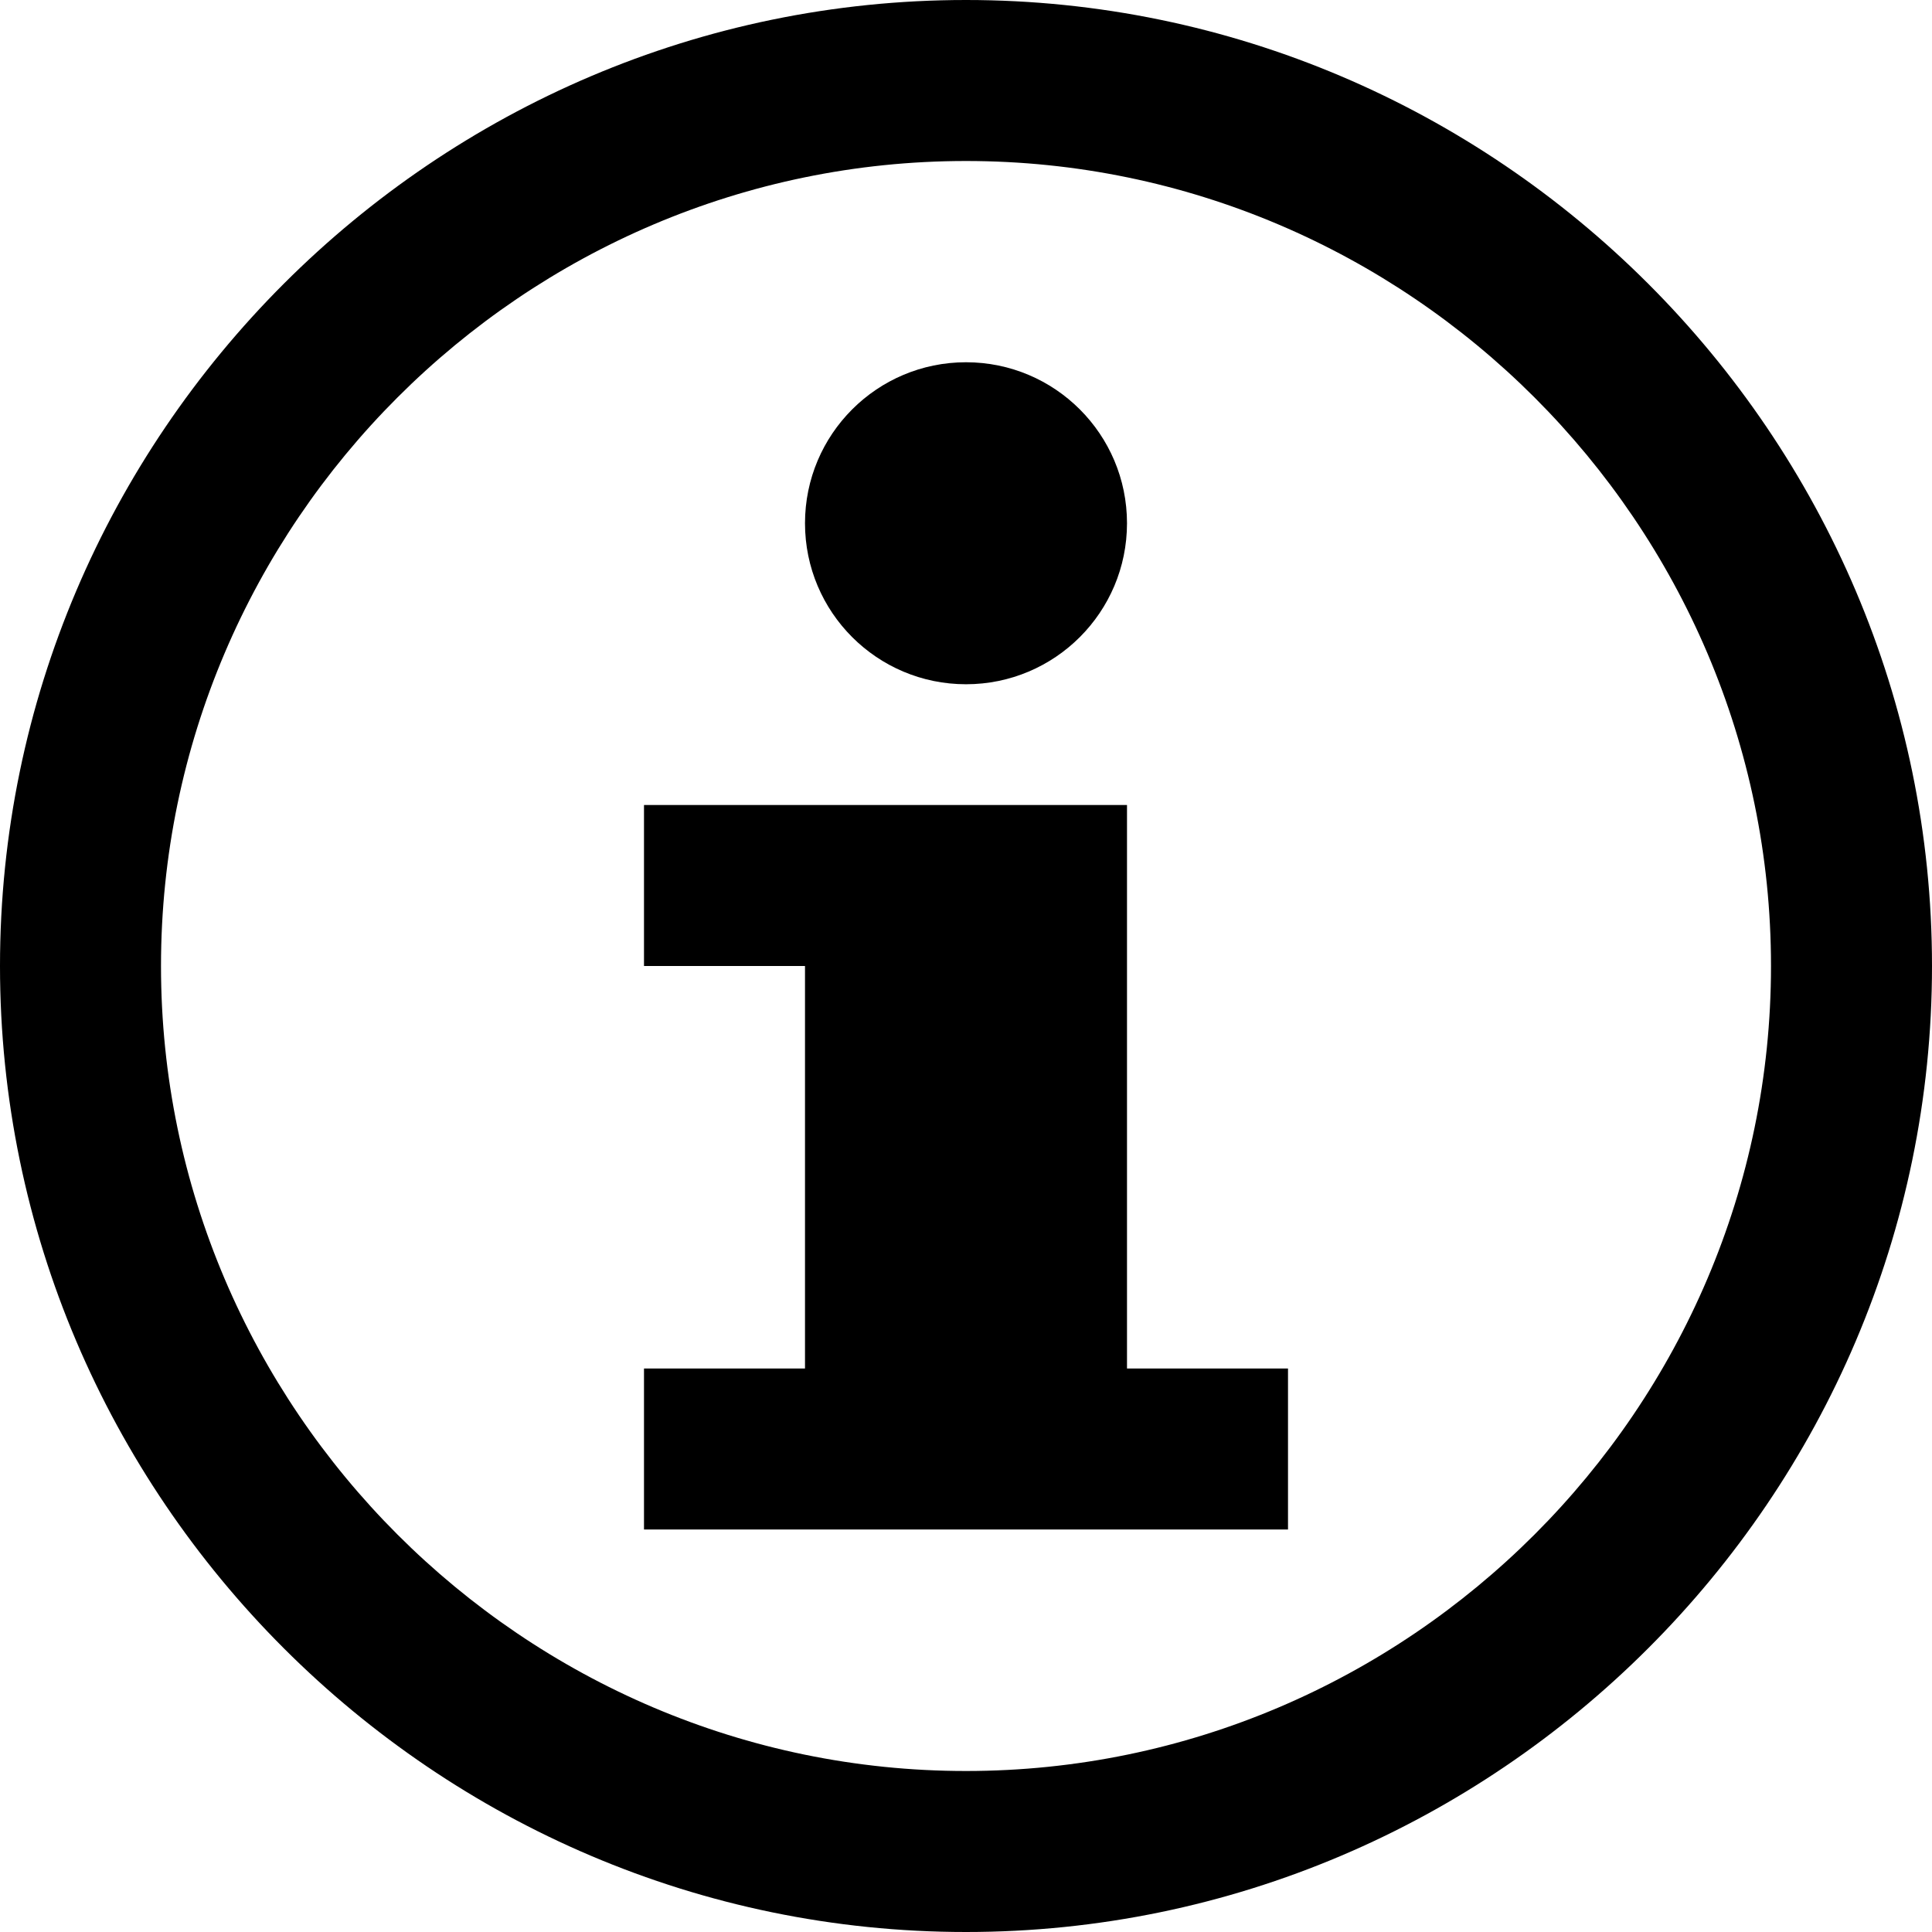
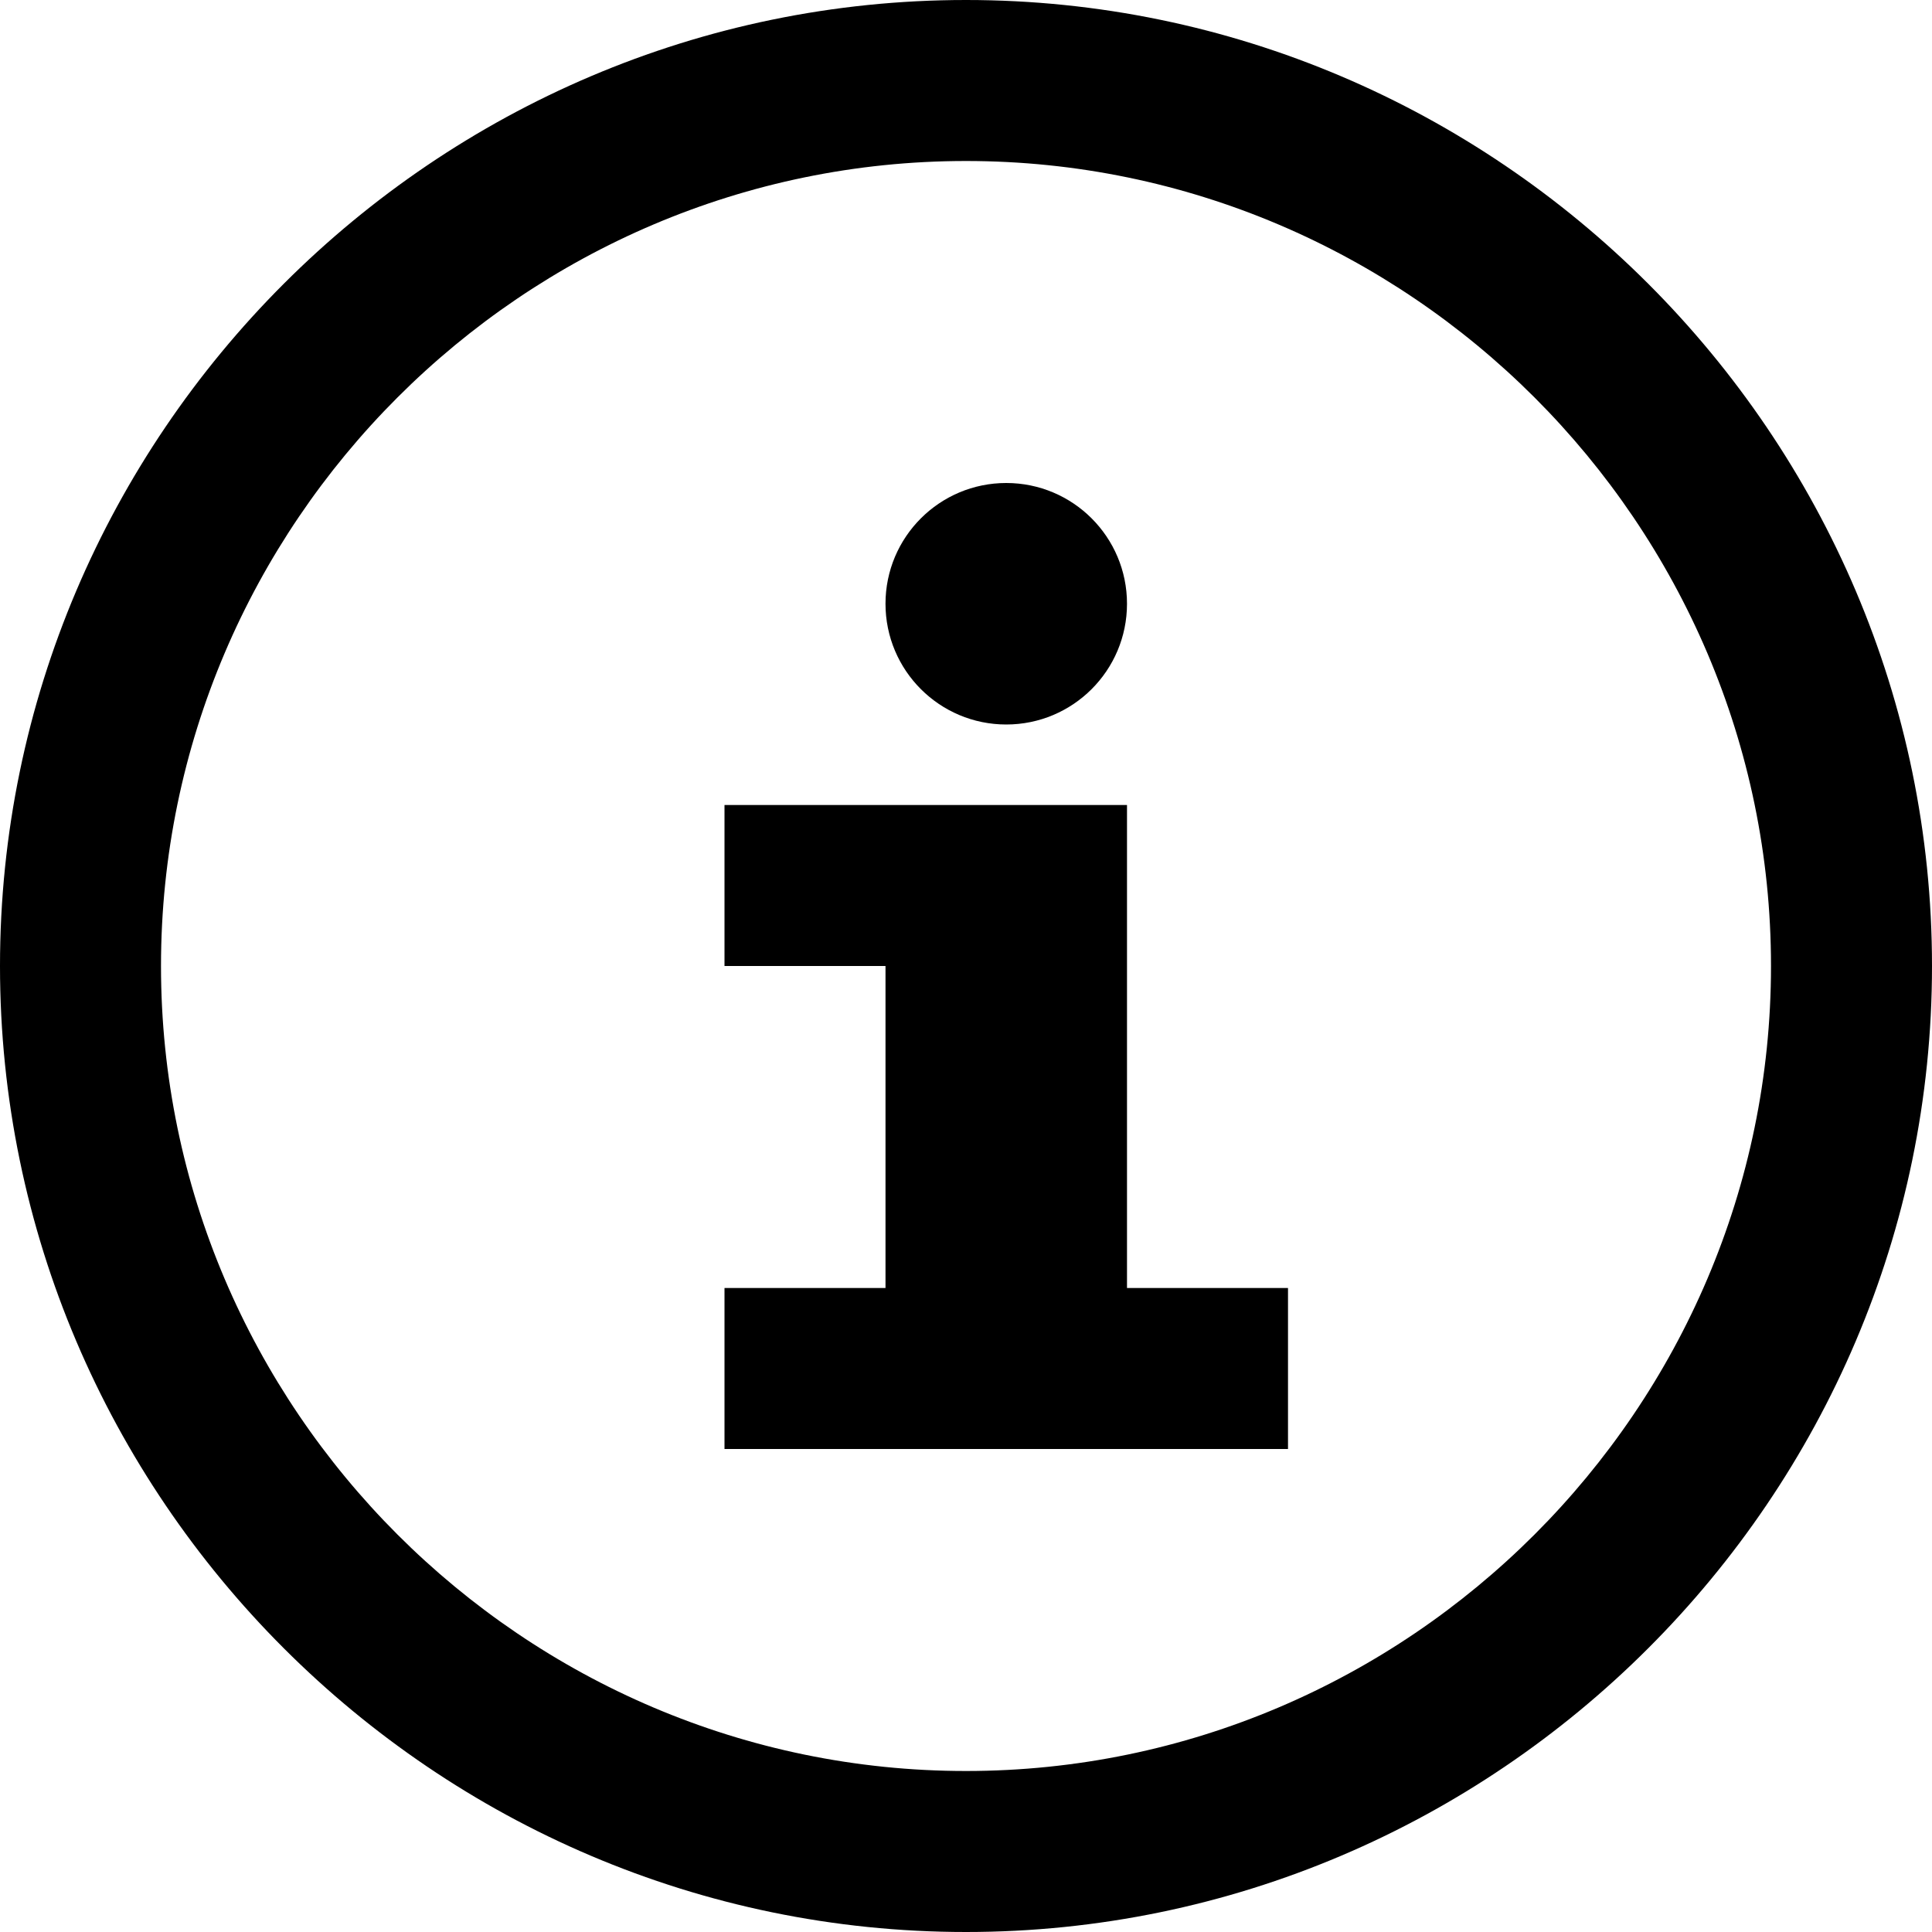
<svg xmlns="http://www.w3.org/2000/svg" width="24px" height="24px" viewBox="0 0 24 24" version="1.1" fill-rule="evenodd">
-   <path d="M12,2 C17.5,2 22,6.5 22,12 C22,17.5 17.5,22 12,22 C6.5,22 2,17.5 2,12 C2,6.5 6.5,2 12,2 L12,2 Z M12,0 C5.4,0 0,5.4 0,12 C0,18.6 5.4,24 12,24 C18.6,24 24,18.6 24,12 C24,5.4 18.6,0 12,0 L12,0 L12,0 Z" />
-   <polygon points="14 10 8 10 8 12 10 12 10 17 8 17 8 19 16 19 16 17 14 17" />
-   <circle cx="12" cy="6.5" r="2" />
+   <path d="M12,2 C17.5,2 22,6.5 22,12 C22,17.5 17.5,22 12,22 C6.5,22 2,17.5 2,12 C2,6.5 6.5,2 12,2 L12,2 Z M12,0 C5.4,0 0,5.4 0,12 C0,18.6 5.4,24 12,24 C18.6,24 24,18.6 24,12 C24,5.4 18.6,0 12,0 L12,0 L12,0 Z" id="Shape" fill="#000000" />
+   <polygon id="Shape" fill="#000000" points="14 10 9 10 9 12 11 12 11 16 9 16 9 18 16 18 16 16 14 16" />
+   <circle id="Oval" fill="#000000" cx="12.5" cy="7.5" r="1.5" />
</svg>
